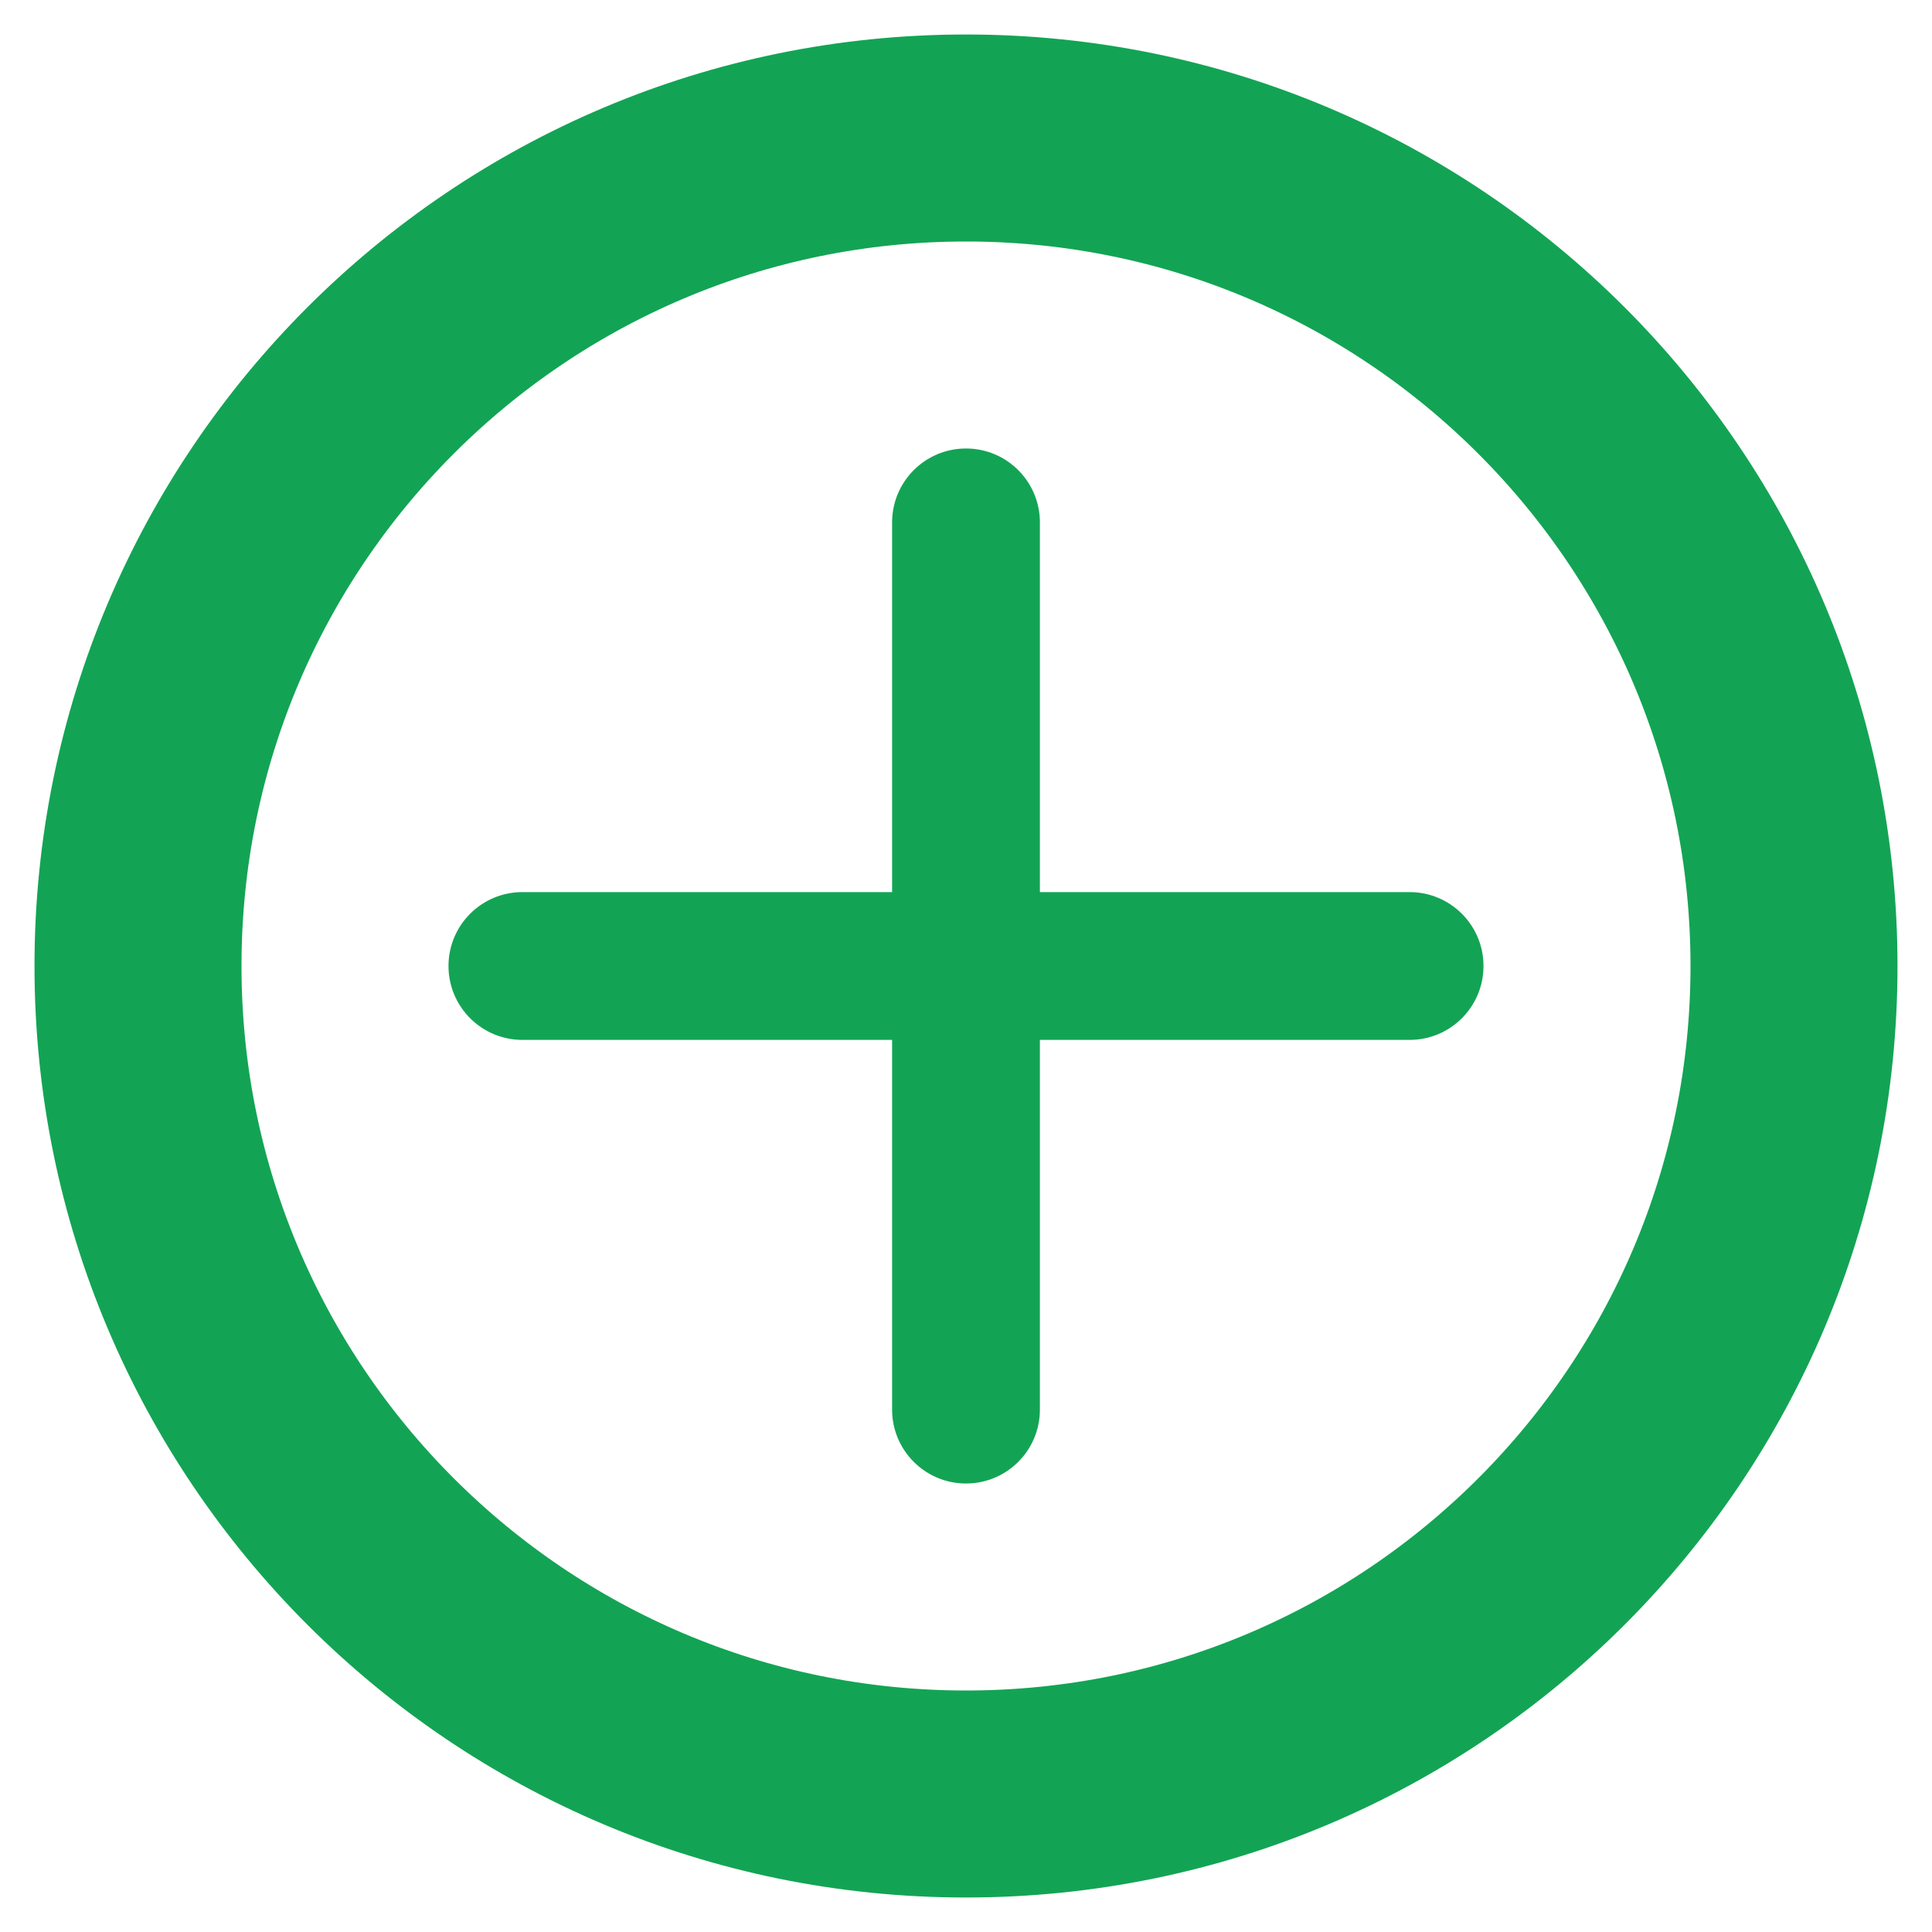
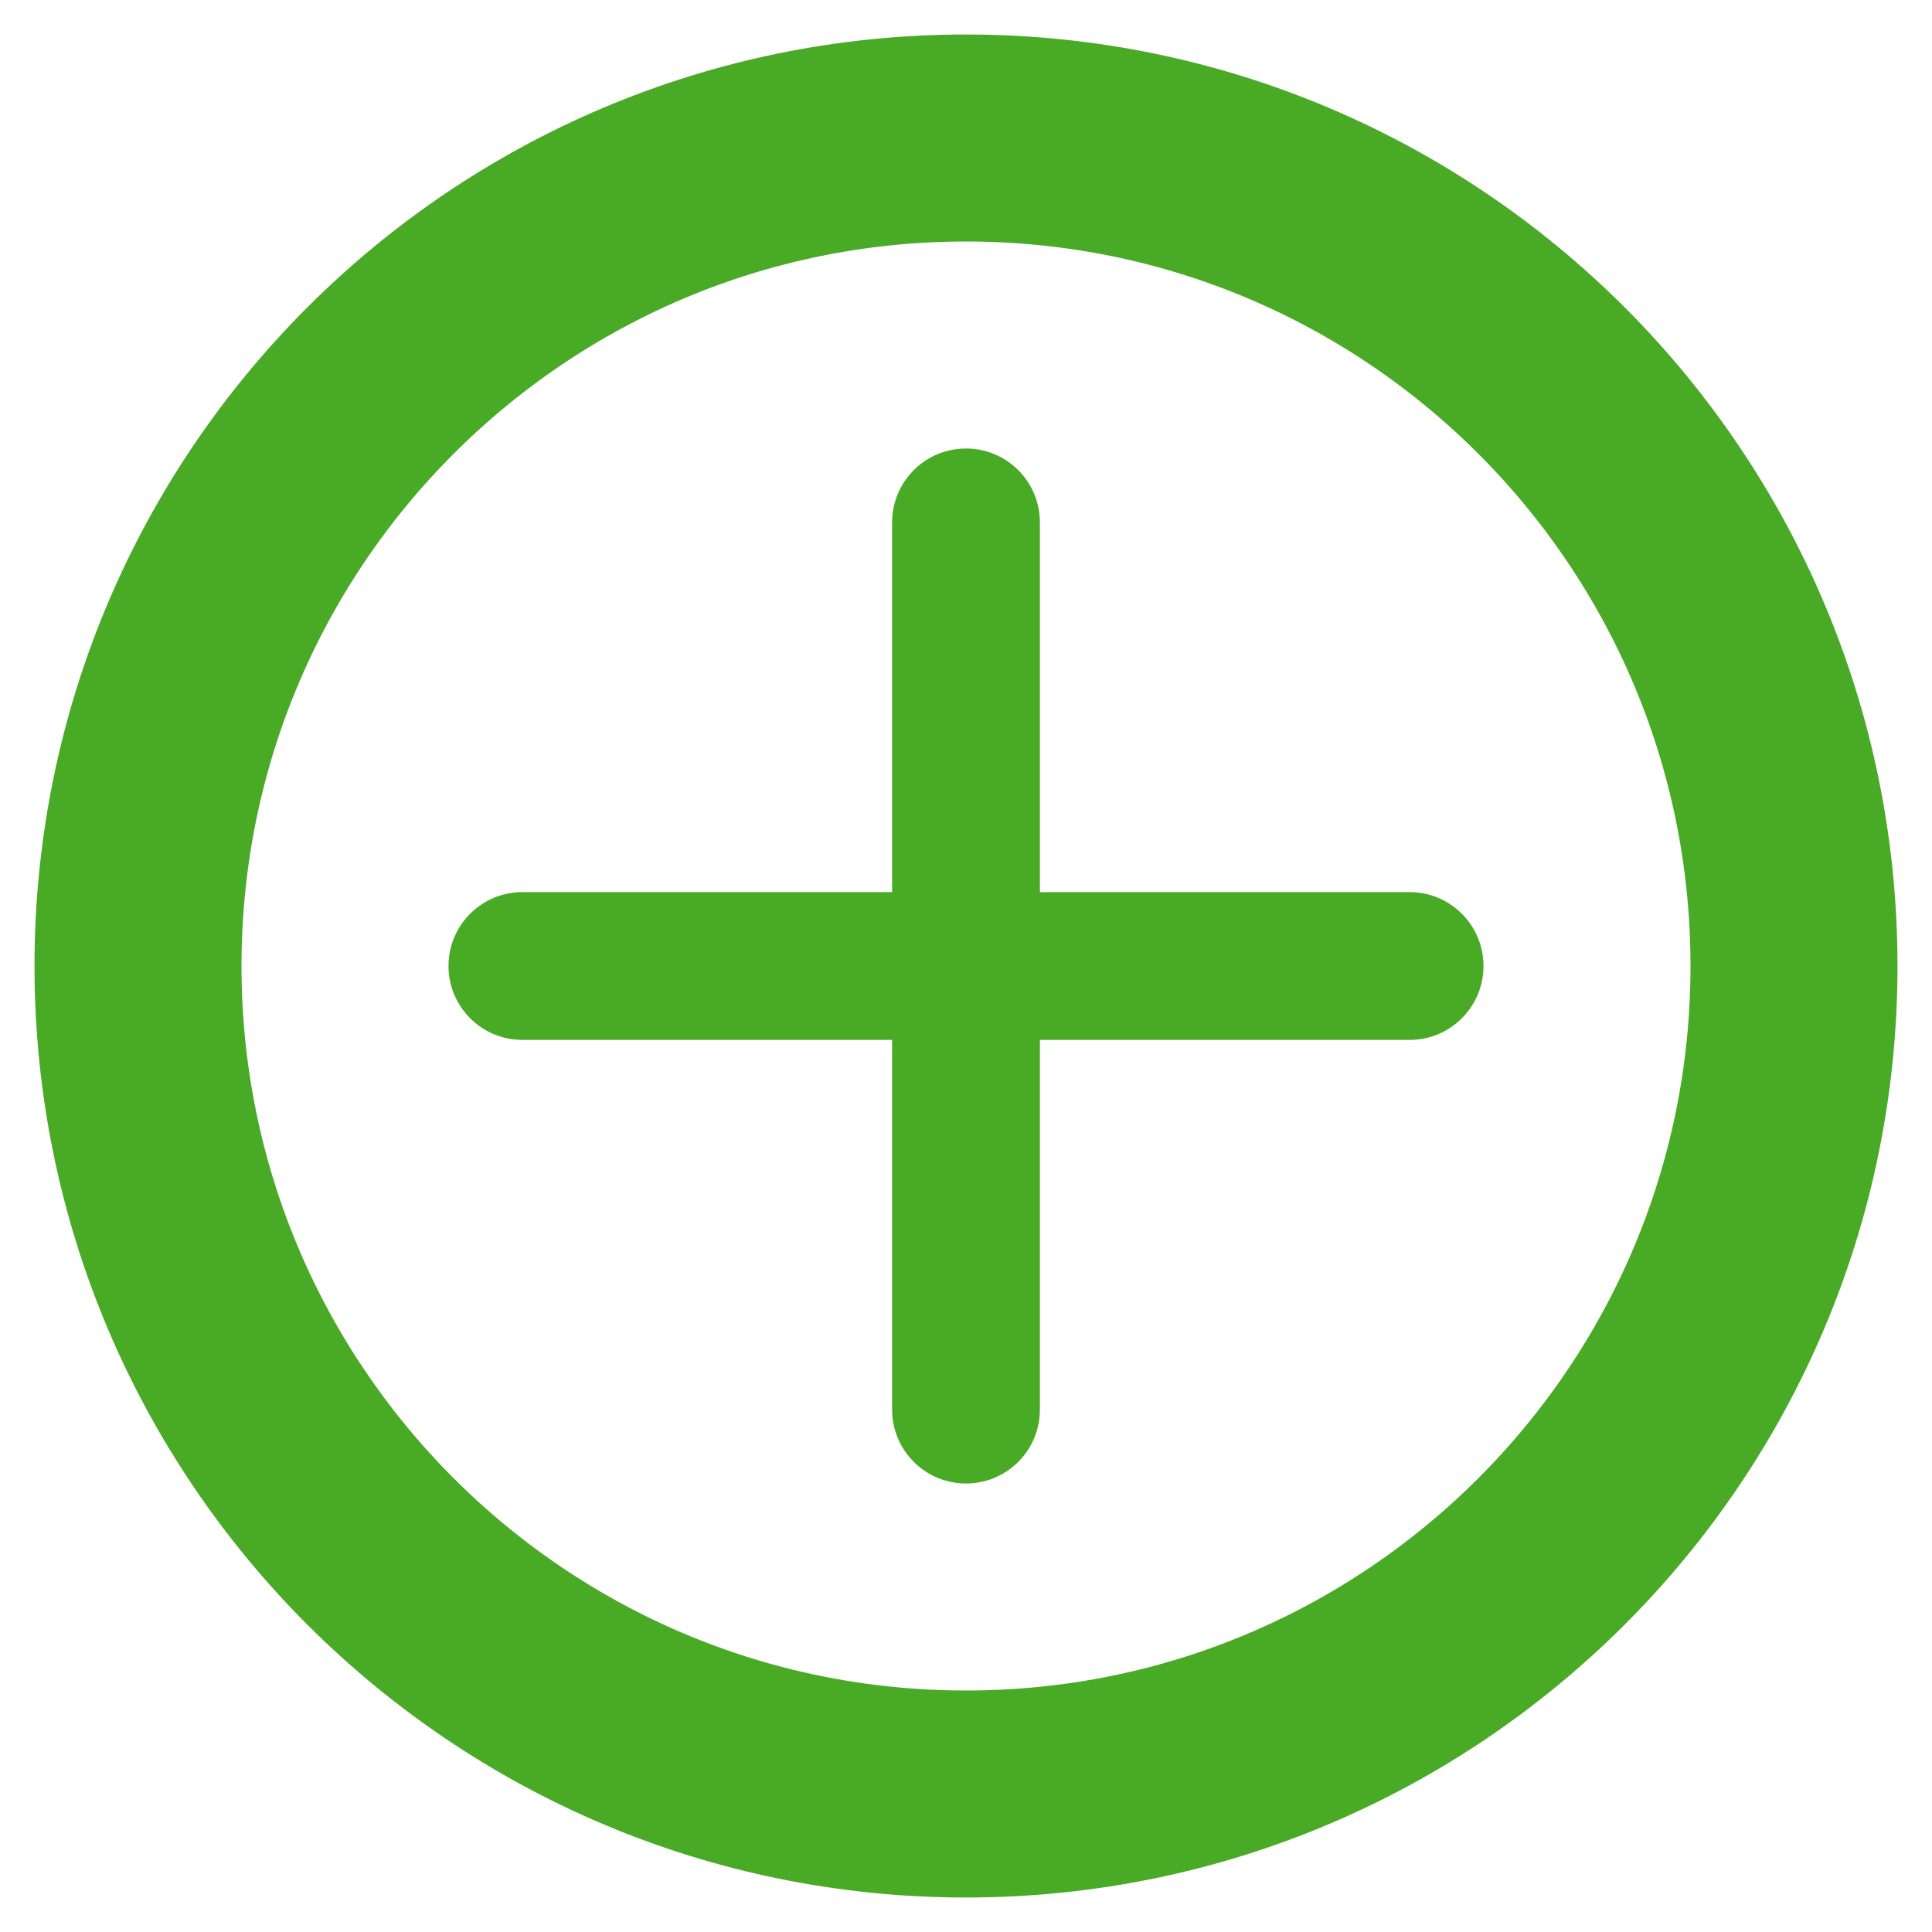
<svg xmlns="http://www.w3.org/2000/svg" width="28" height="28" viewBox="0 0 28 28" fill="none">
-   <path d="M14 2C7.373 2 2 7.373 2 14C2 20.627 7.373 26 14 26C20.627 26 26 20.627 26 14C26 7.373 20.627 2 14 2Z" stroke="#12A454" stroke-width="3" stroke-linecap="round" stroke-linejoin="round" />
-   <path fill-rule="evenodd" clip-rule="evenodd" d="M14 6.5C13.408 6.5 12.929 6.98 12.929 7.571V12.929H7.571C6.98 12.929 6.5 13.408 6.5 14C6.5 14.592 6.98 15.071 7.571 15.071H12.929V20.429C12.929 21.02 13.408 21.5 14 21.5C14.592 21.5 15.071 21.02 15.071 20.429V15.071H20.429C21.02 15.071 21.5 14.592 21.5 14C21.5 13.408 21.02 12.929 20.429 12.929H15.071V7.571C15.071 6.98 14.592 6.5 14 6.5Z" fill="#12A454" />
+   <path d="M14 2C7.373 2 2 7.373 2 14C2 20.627 7.373 26 14 26C20.627 26 26 20.627 26 14C26 7.373 20.627 2 14 2Z" stroke="#49AA26" stroke-width="3" stroke-linecap="round" stroke-linejoin="round" />
+   <path fill-rule="evenodd" clip-rule="evenodd" d="M14 6.5C13.408 6.5 12.929 6.98 12.929 7.571V12.929H7.571C6.98 12.929 6.5 13.408 6.5 14C6.5 14.592 6.98 15.071 7.571 15.071H12.929V20.429C12.929 21.02 13.408 21.5 14 21.5C14.592 21.5 15.071 21.02 15.071 20.429V15.071H20.429C21.02 15.071 21.5 14.592 21.5 14C21.5 13.408 21.02 12.929 20.429 12.929H15.071V7.571C15.071 6.98 14.592 6.5 14 6.5Z" fill="#49AA26" />
</svg>
